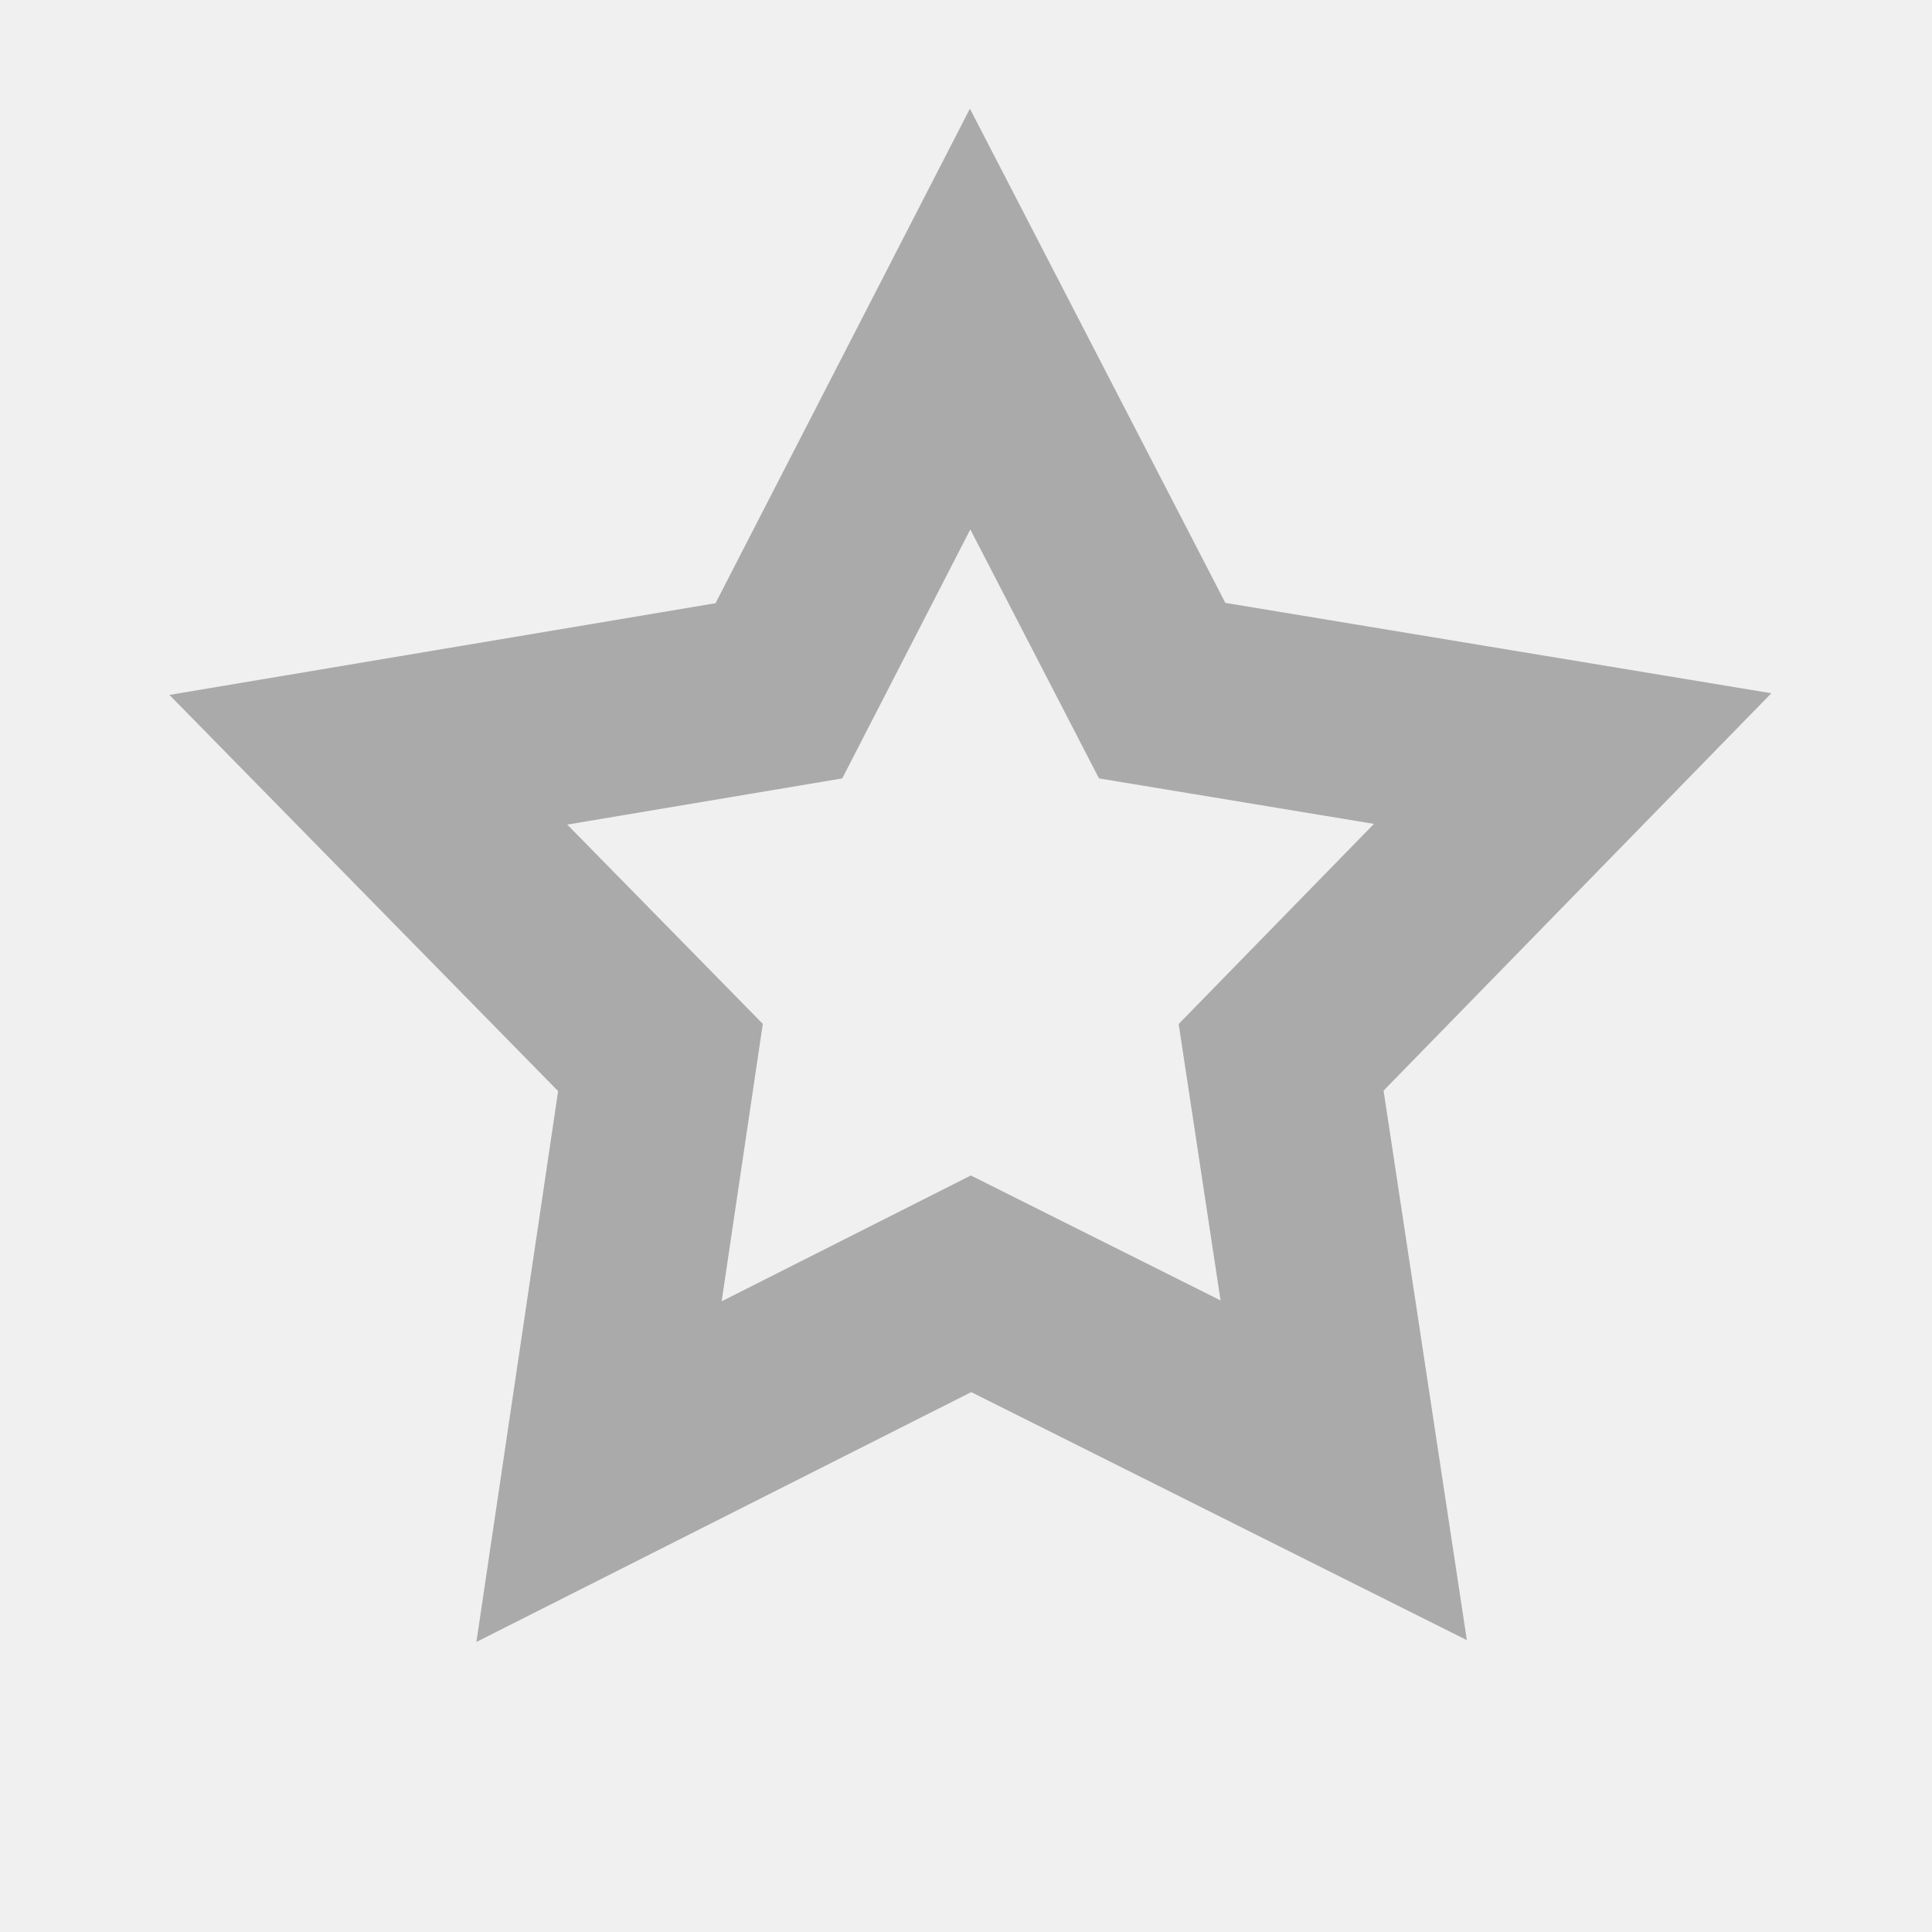
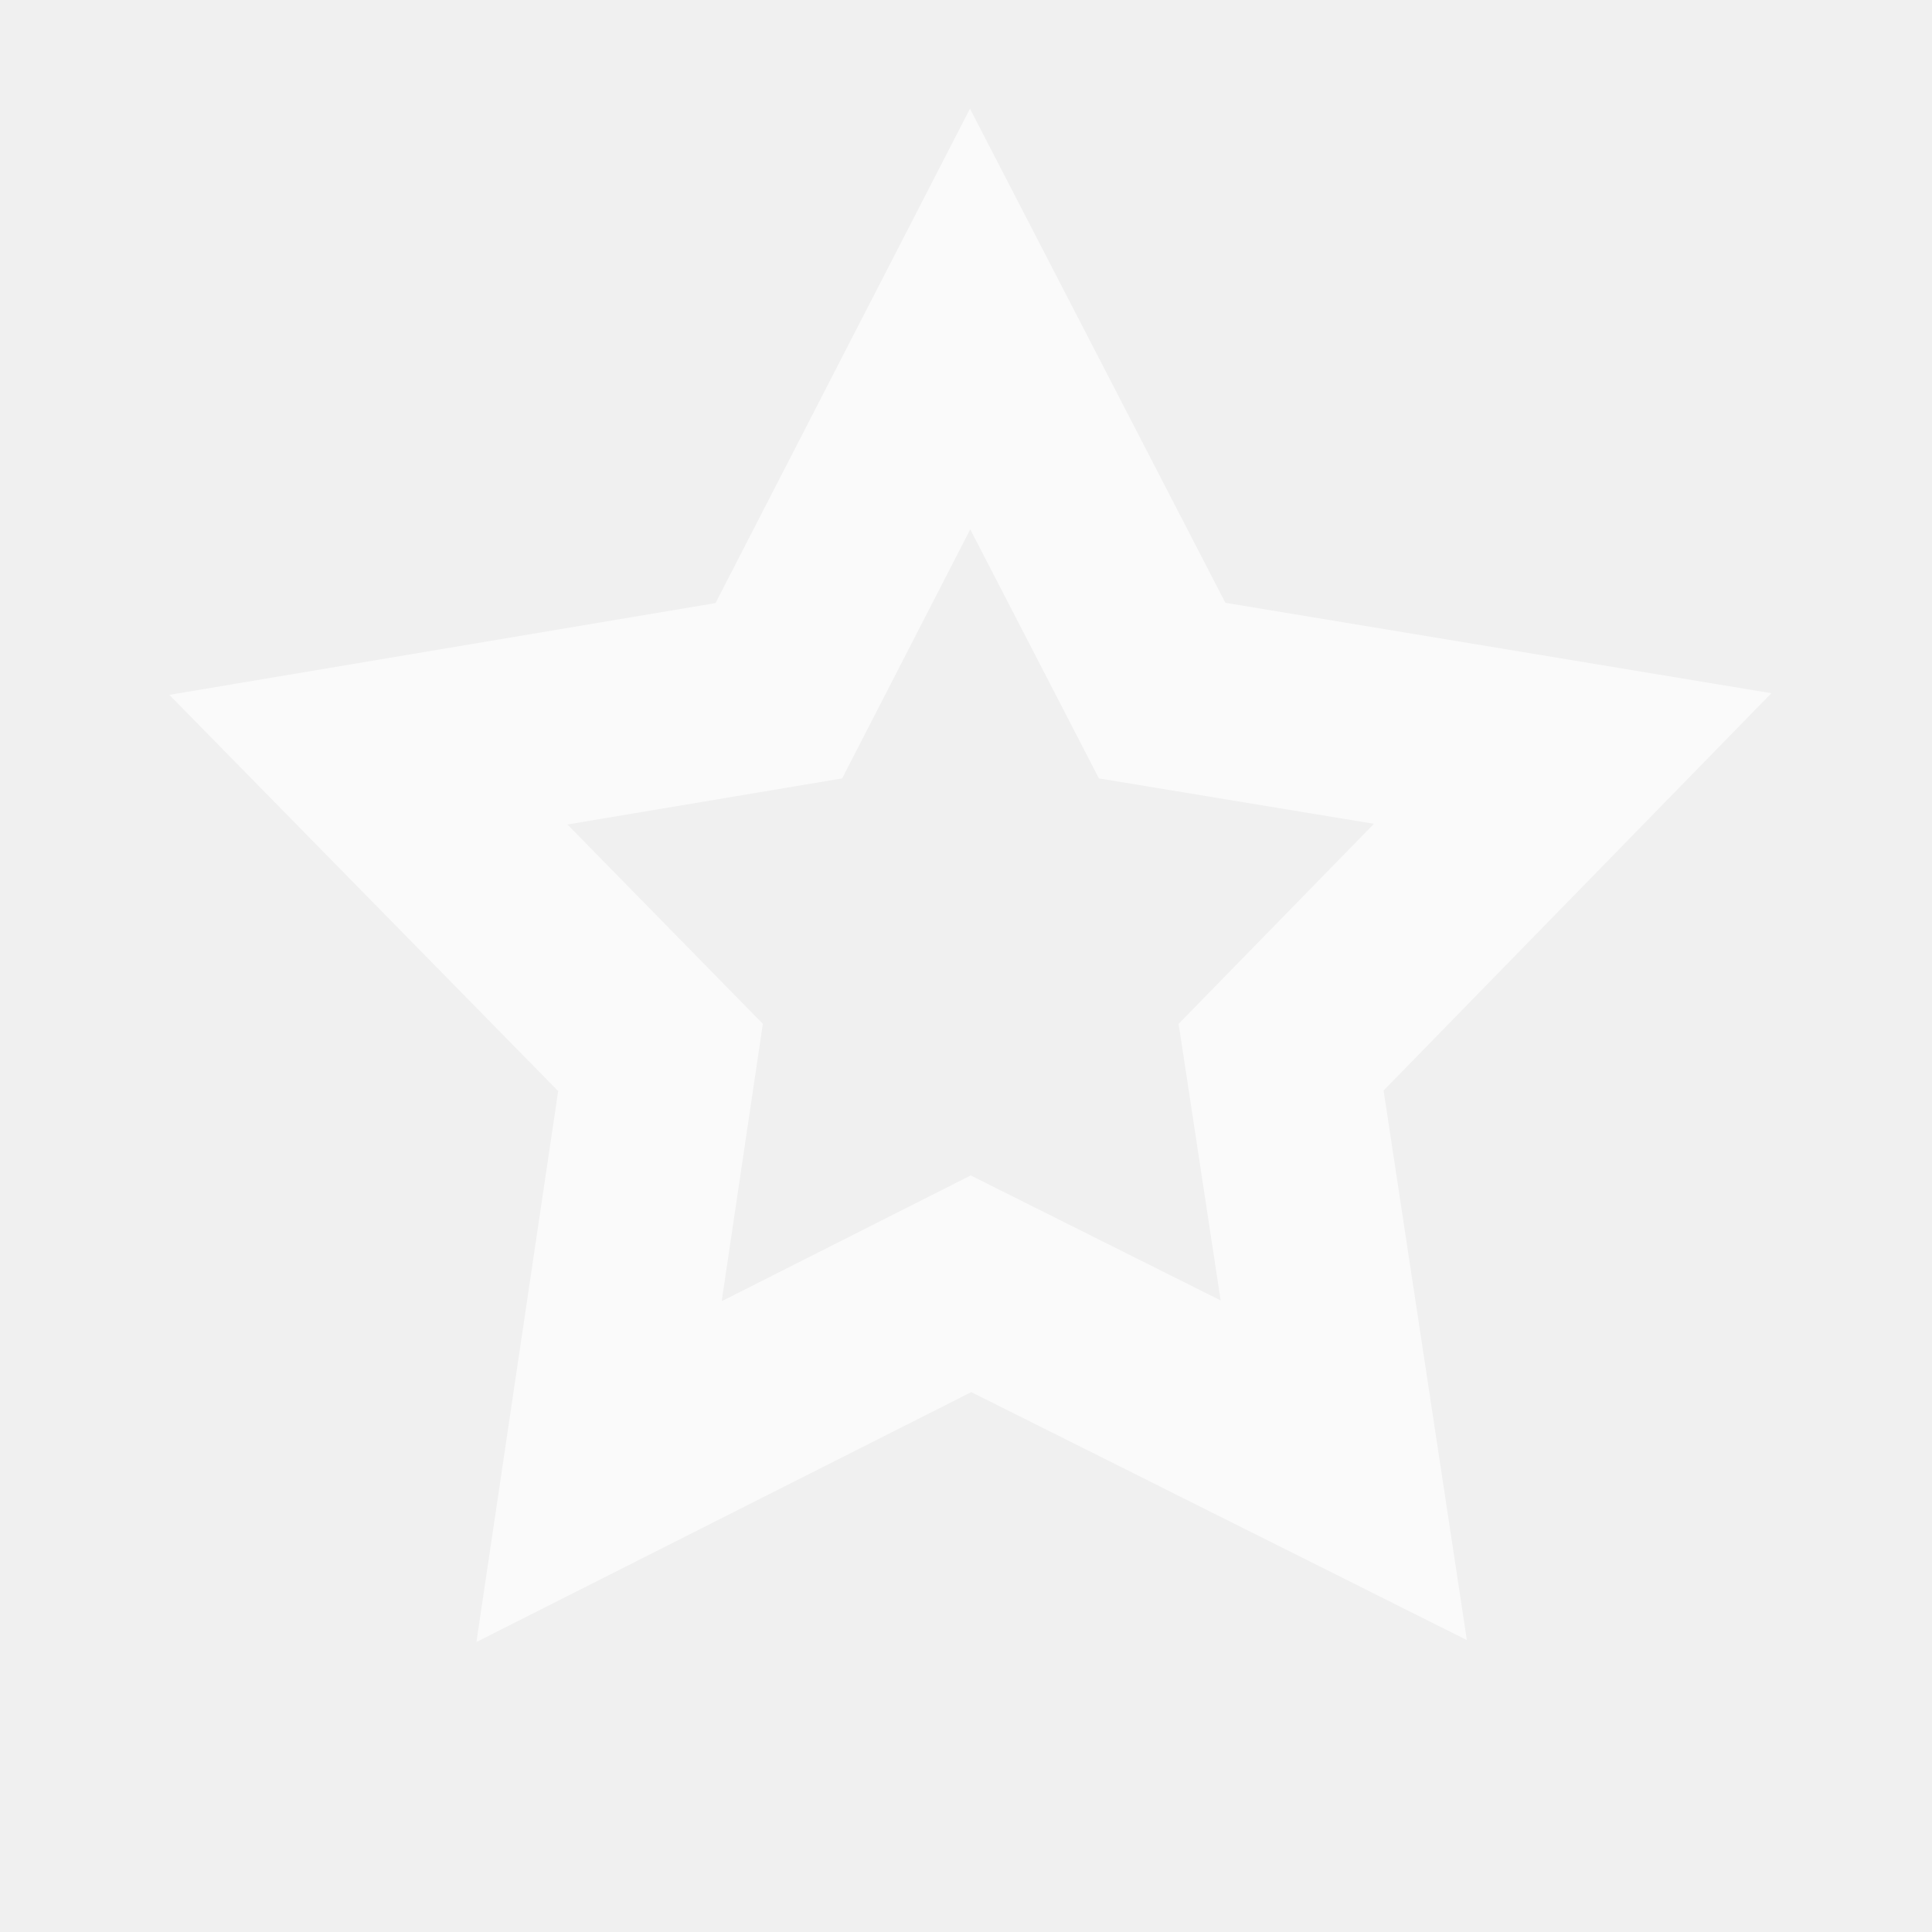
- <svg xmlns="http://www.w3.org/2000/svg" height="5.64mm" width="5.64mm" version="1.1" viewBox="0 0 20 20" id="svg2">
-   <defs id="defs10" />
-   <g transform="translate(-77,-52.51456)" id="g4">
-     <path style="fill:none;stroke:#aaaaaa;stroke-width:2.55;stroke-linecap:round" transform="matrix(0.781,0.0353,-0.0351,0.786,21.1,10)" d="m 92.5,69.3 -5.04,-2.23 -4.81,2.69 0.568,-5.48 -4.04,-3.74 5.39,-1.15 2.31,-5 2.76,4.77 5.47,0.649 -3.68,4.1 z" id="path6" />
-   </g>
+ <svg xmlns="http://www.w3.org/2000/svg" width="20" height="20" style="fill:#fff;">
+   <path d="M10.041 1.125L7.407 6.243l-5.654.95 4.025 4.102-.846 5.703 5.123-2.587 5.13 2.567-.862-5.689 4.014-4.113-5.652-.936zm.003 4.355l1.332 2.578 2.847.47-2.022 2.071.435 2.863-2.587-1.294-2.578 1.302.426-2.871-2.023-2.064 2.844-.477z" opacity=".66" />
</svg>
